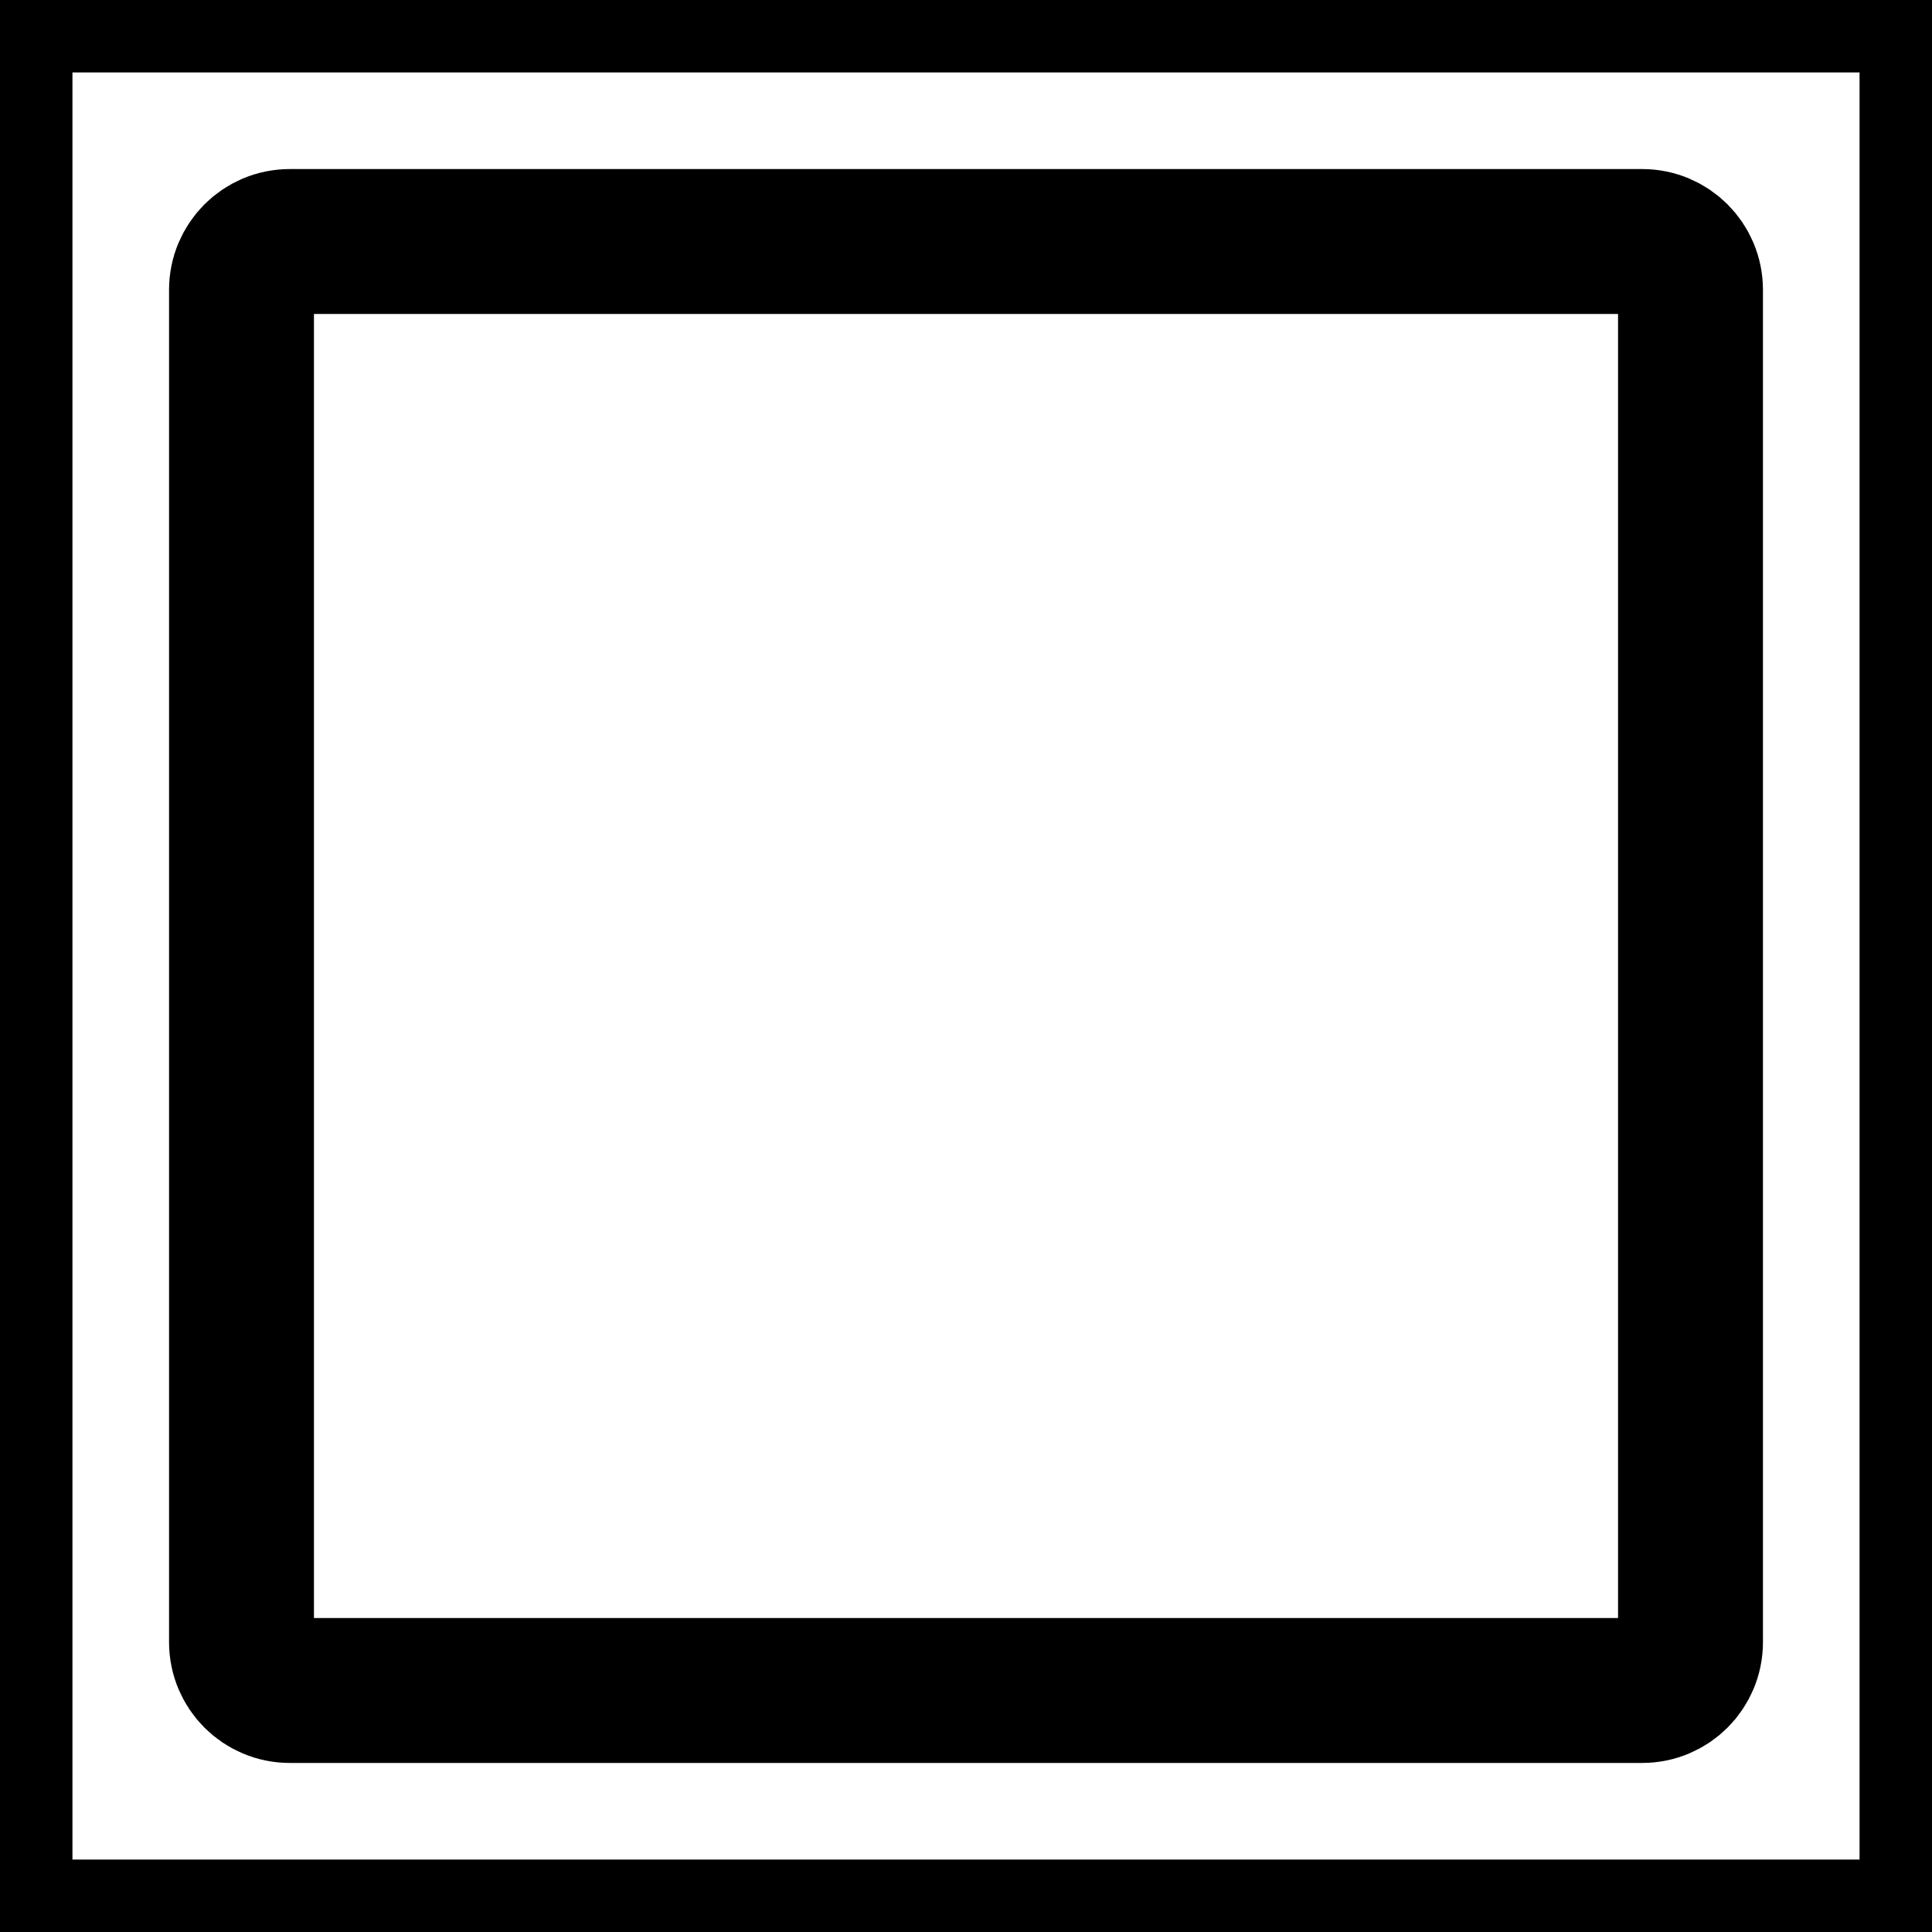
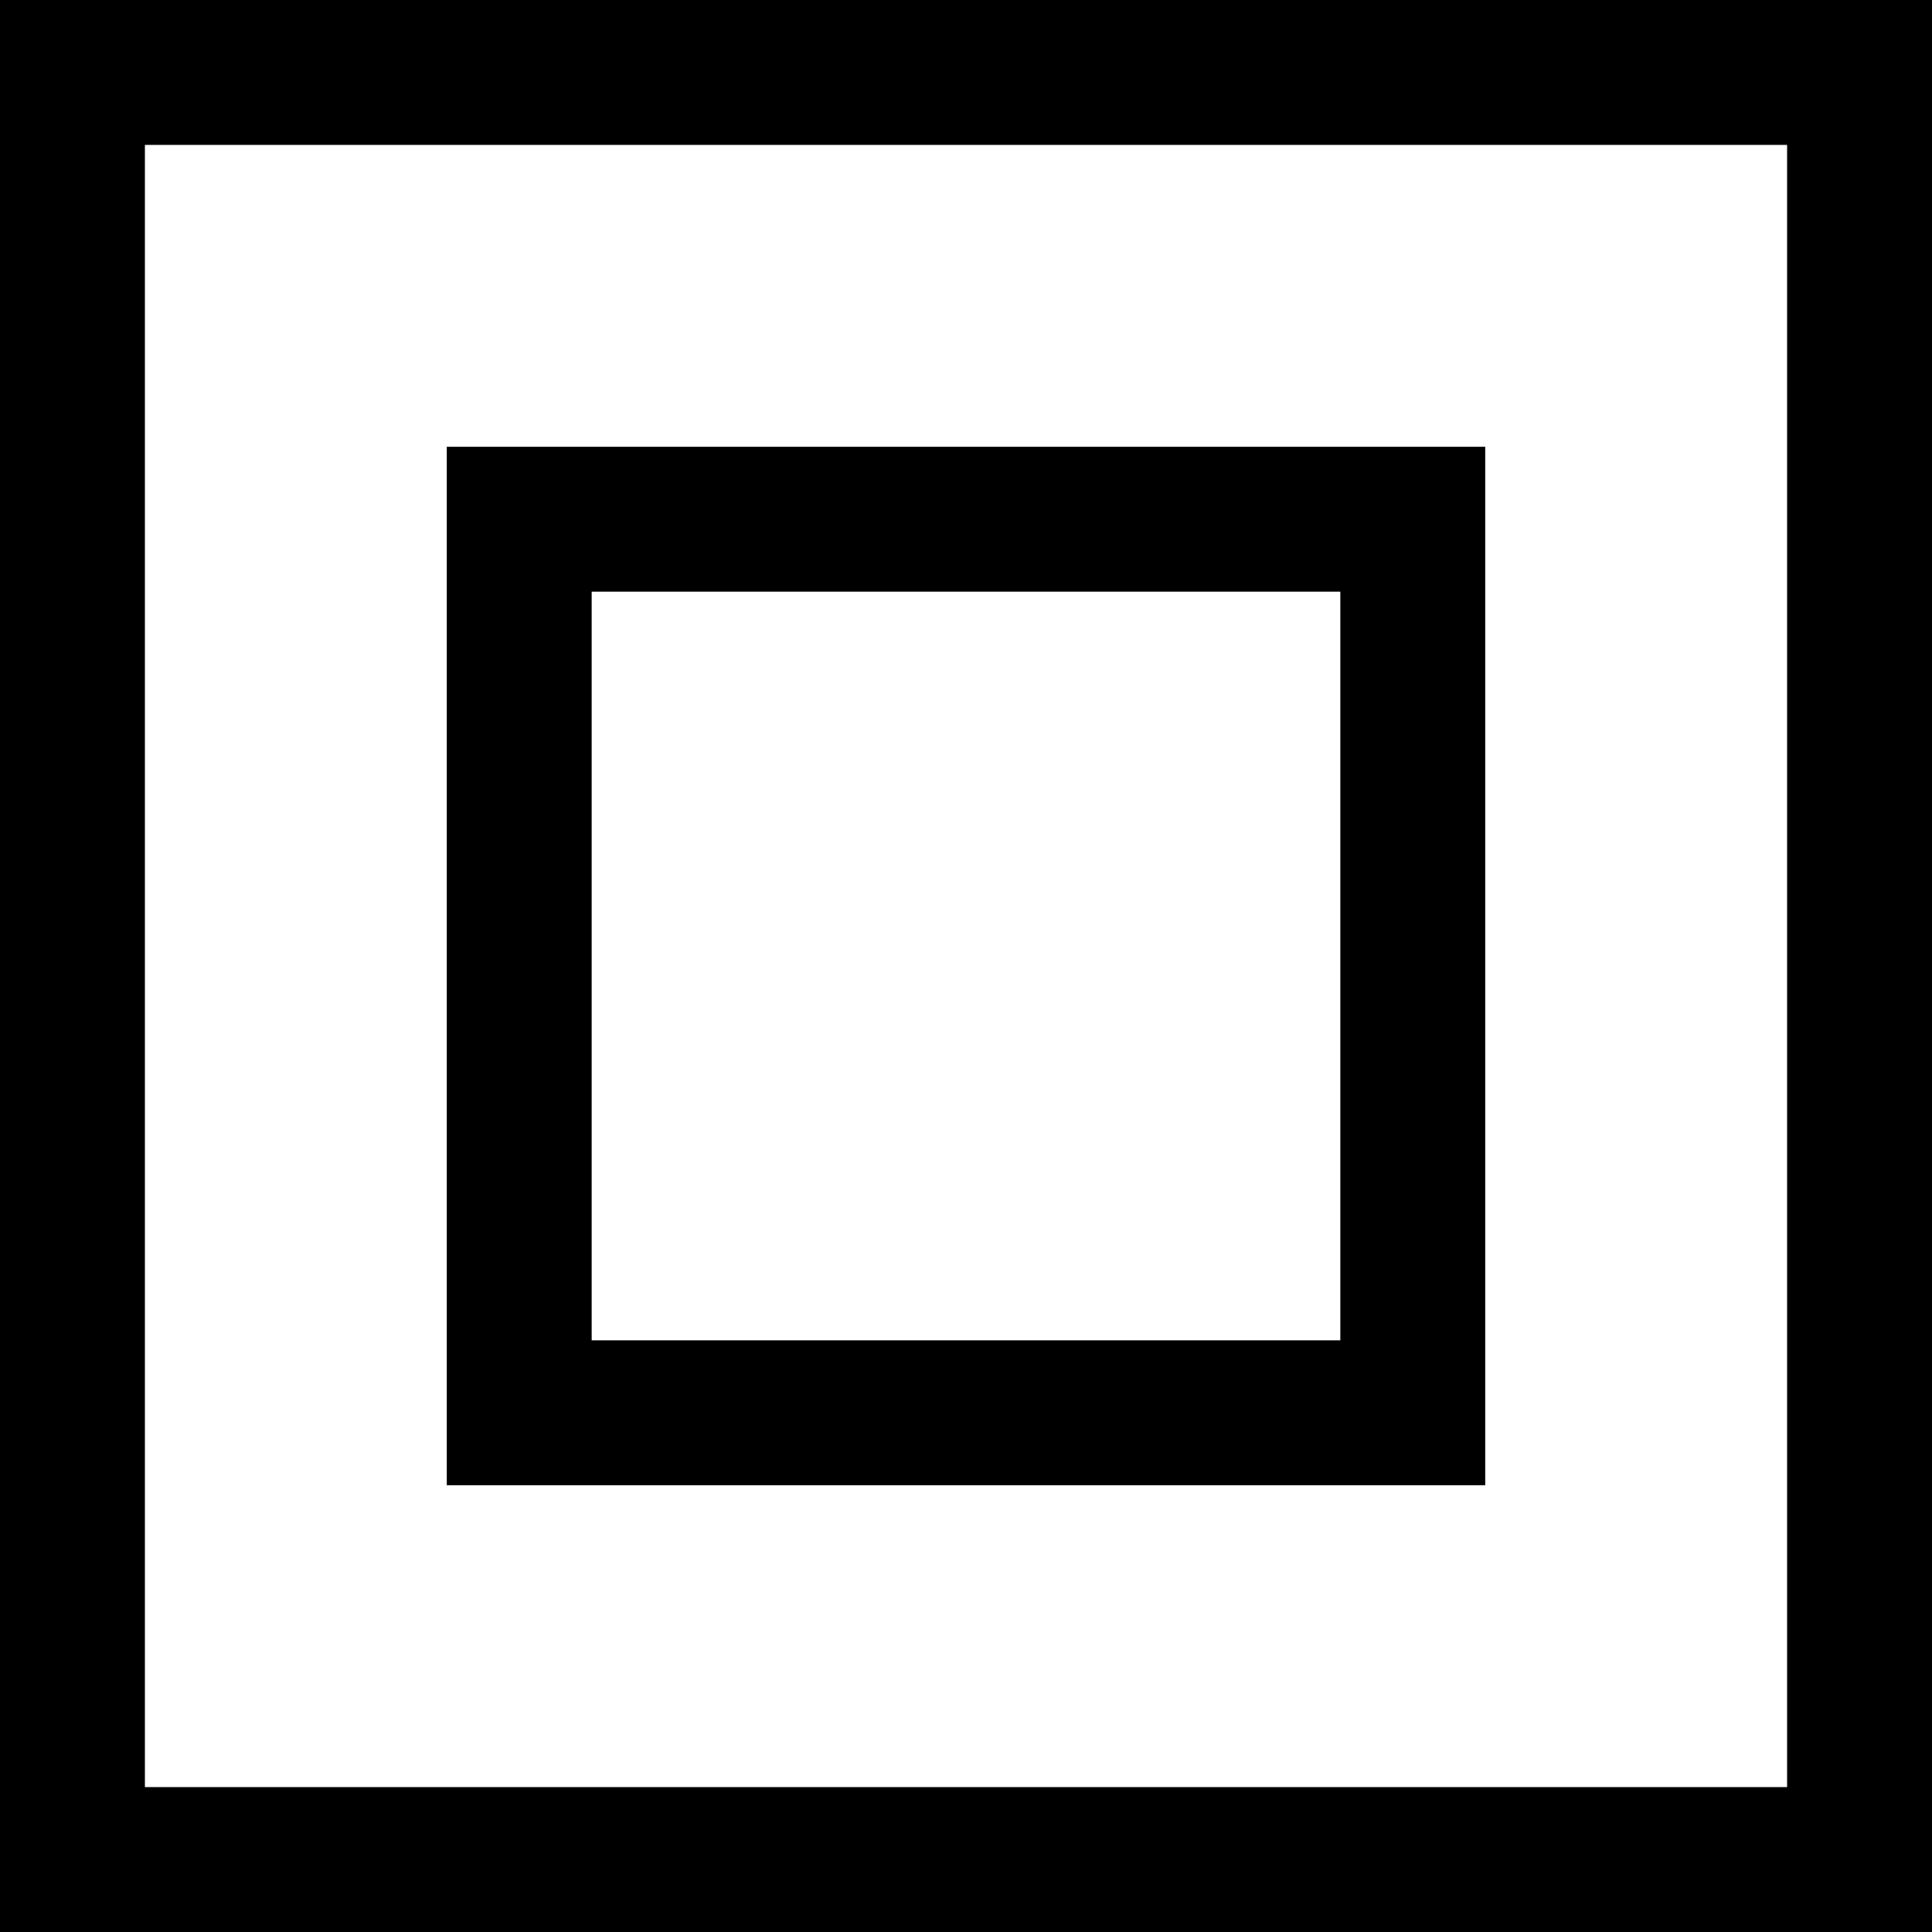
<svg xmlns="http://www.w3.org/2000/svg" width="80" height="80" viewBox="0 0 80 80" fill="none">
-   <rect x="0" y="0" width="80" height="80" stroke="currentColor" stroke-width="6" fill="none" rx="2" />
-   <rect x="10" y="10" width="60" height="60" stroke="currentColor" stroke-width="6" fill="none" rx="2" />
+   <rect x="3" y="3" width="74" height="74" stroke="currentColor" stroke-width="6" fill="none" />
+   <rect x="21.5" y="21.5" width="37" height="37" stroke="currentColor" stroke-width="6" fill="none" />
</svg>
